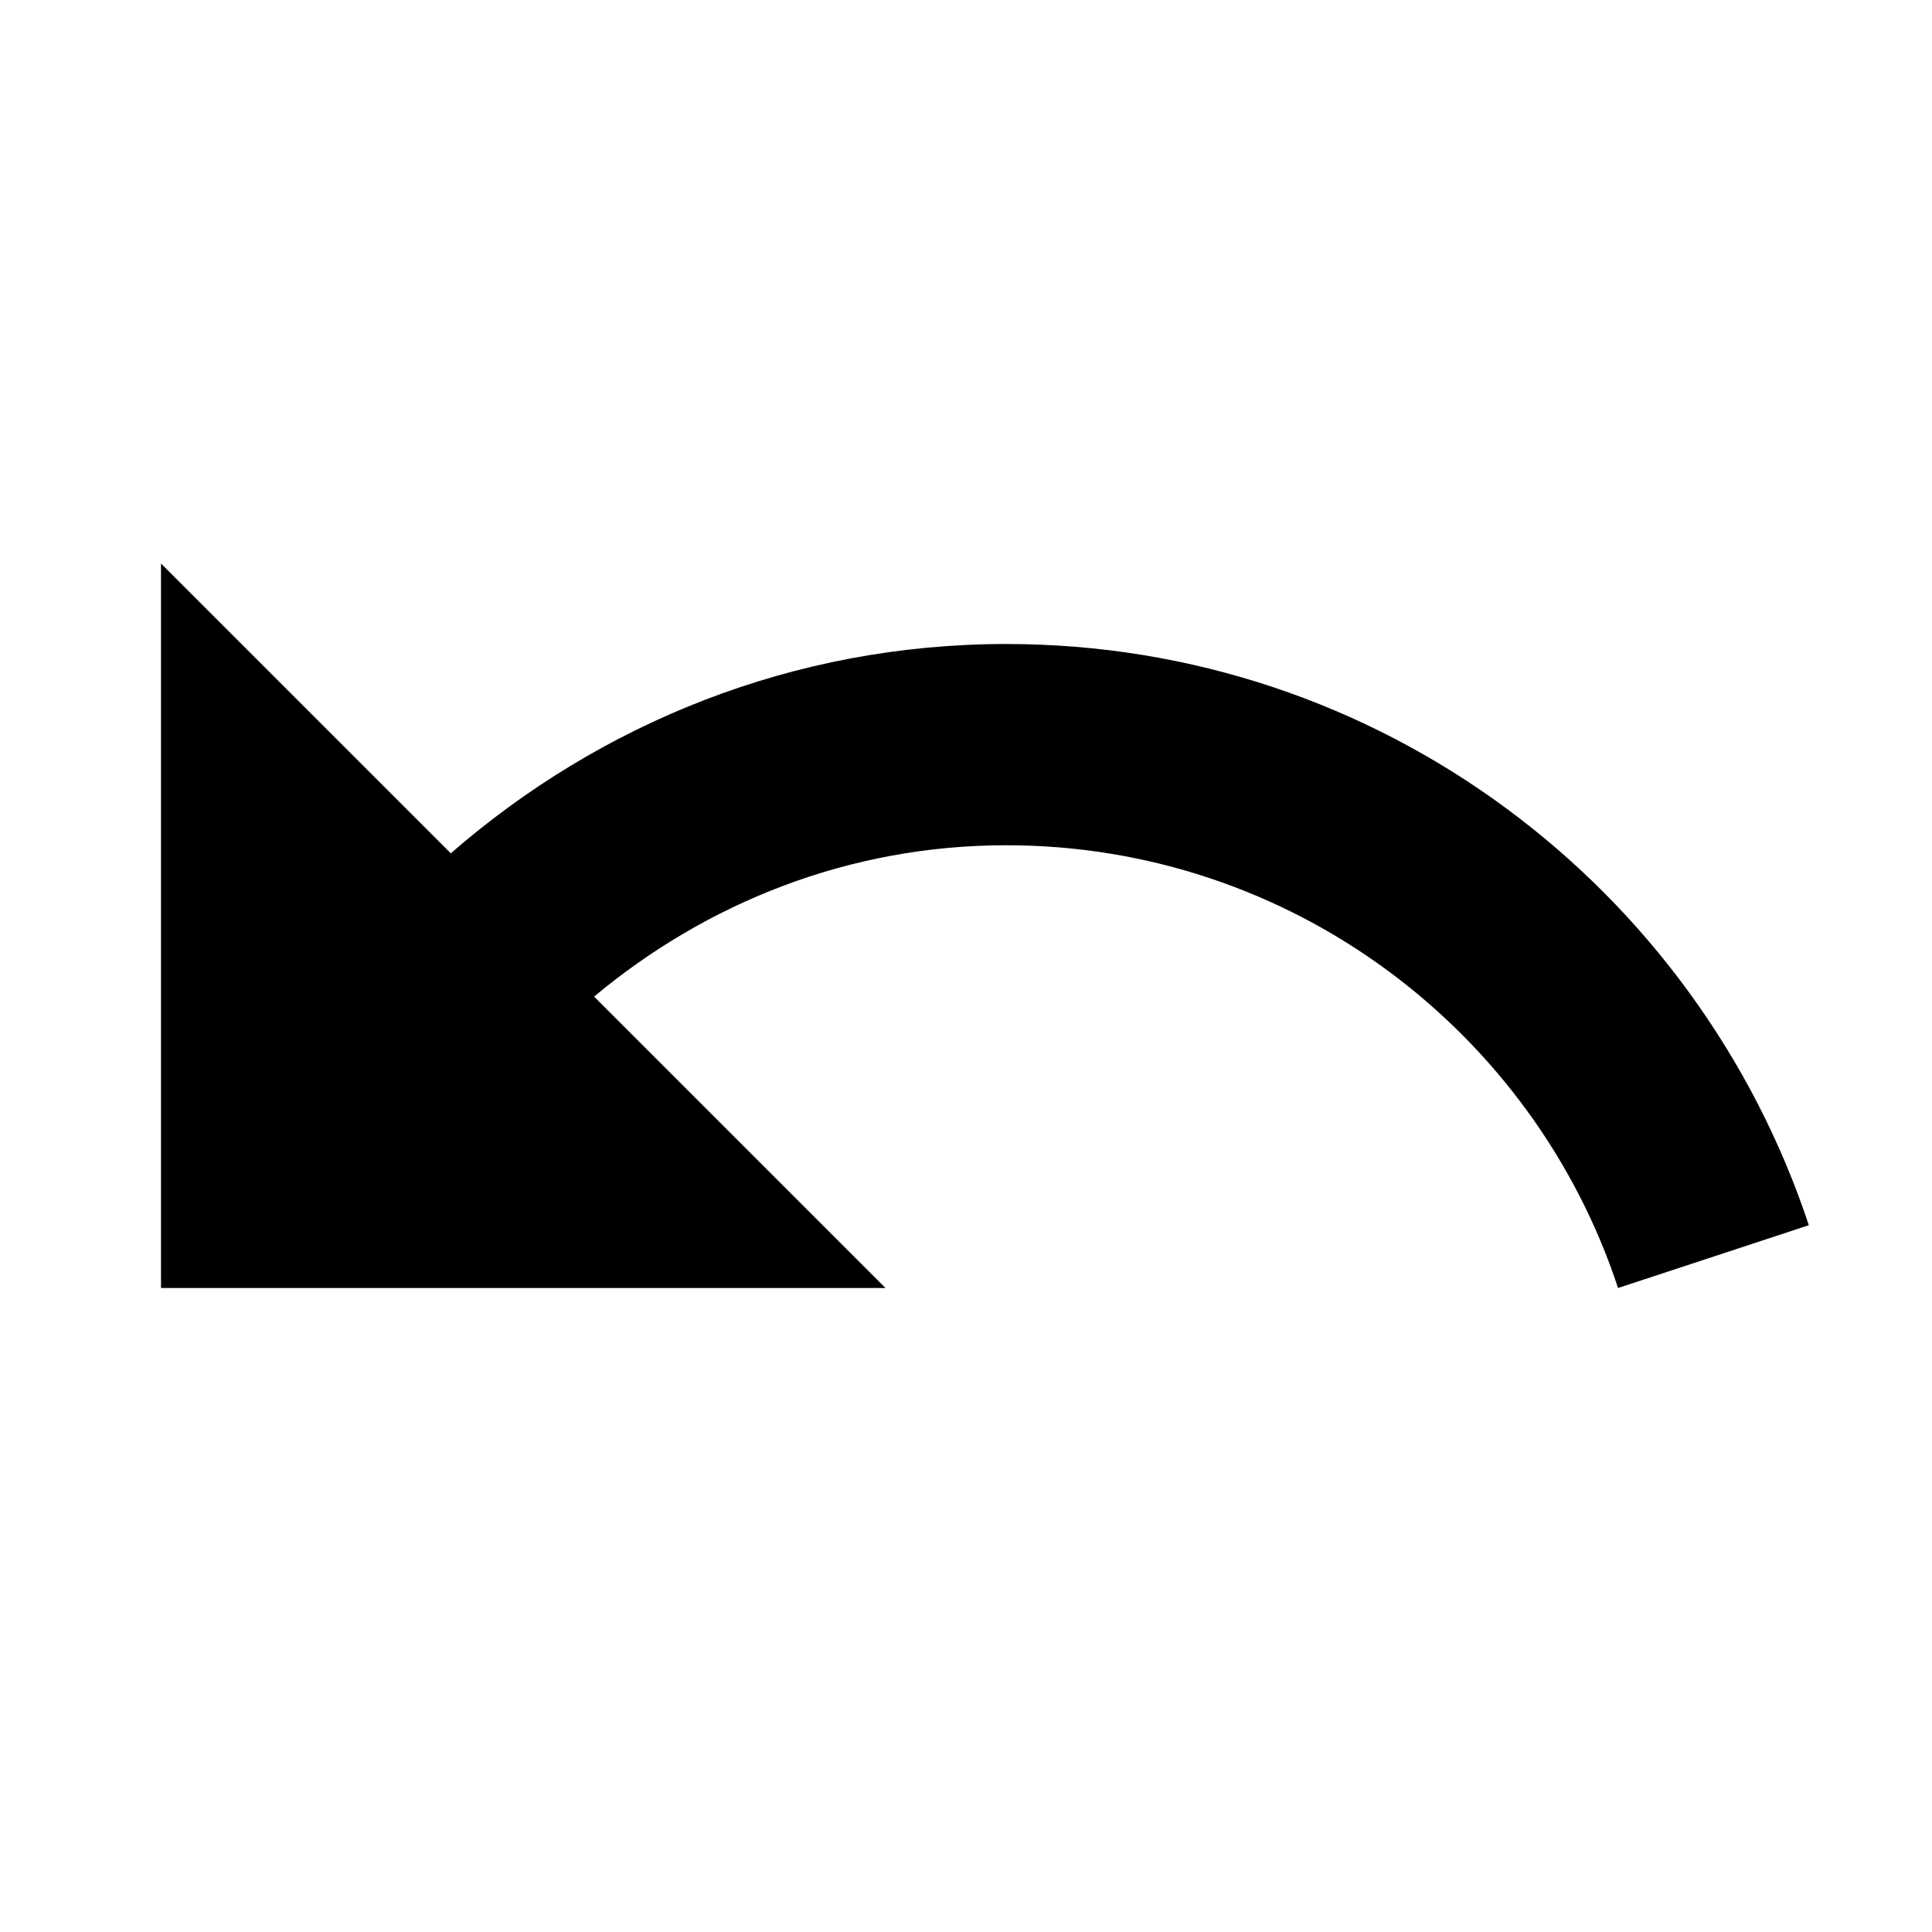
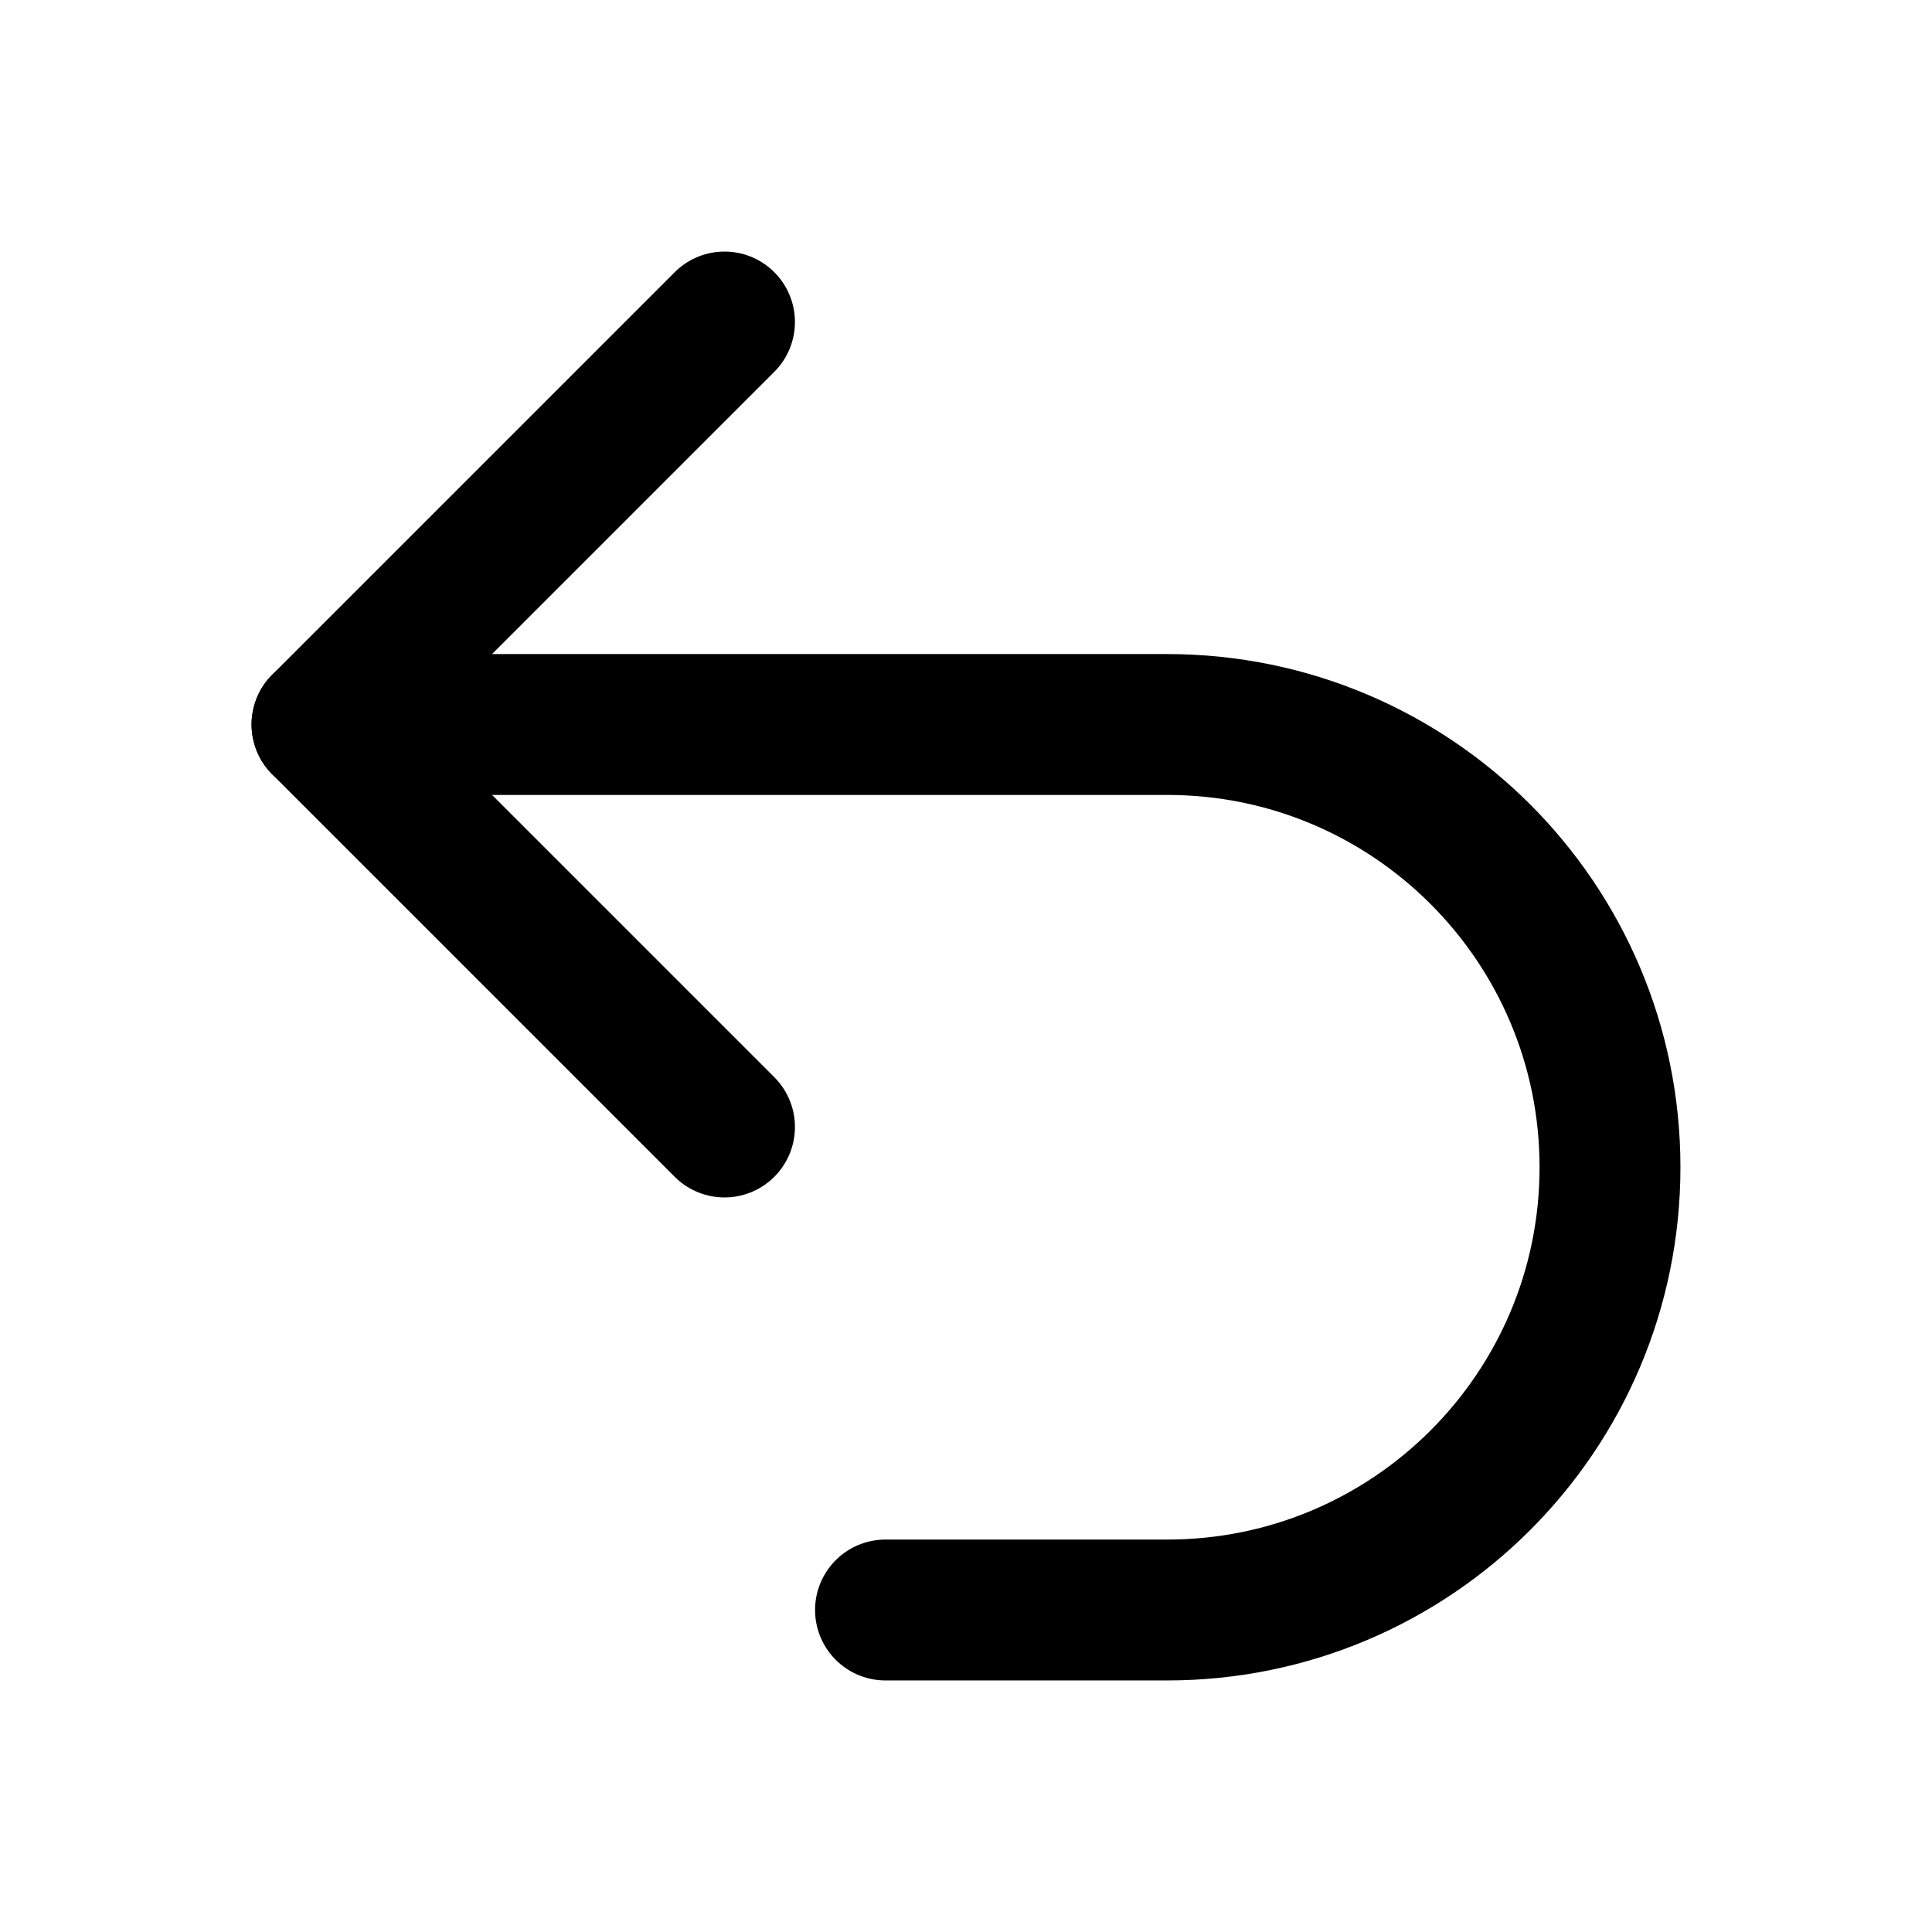
- <svg xmlns="http://www.w3.org/2000/svg" viewBox="0 0 24 24" width="24" height="24" fill="#000000">
-   <path d="M12.5 8c-2.65 0-5.05.99-6.9 2.6L2 7v9h9l-3.62-3.62c1.39-1.16 3.16-1.88 5.12-1.88 3.54 0 6.55 2.31 7.6 5.5l2.37-.78C21.08 11.03 17.15 8 12.5 8z" />
+ <svg xmlns="http://www.w3.org/2000/svg" viewBox="0 0 24 24" width="24" height="24" fill="none" stroke="#000000" stroke-width="1.75" stroke-linecap="round" stroke-linejoin="round">
+   <path d="M9 14 4 9l5-5" />
+   <path d="M4 9h10.5a5.5 5.5 0 0 1 5.5 5.5a5.5 5.5 0 0 1-5.5 5.5H11" />
</svg>
